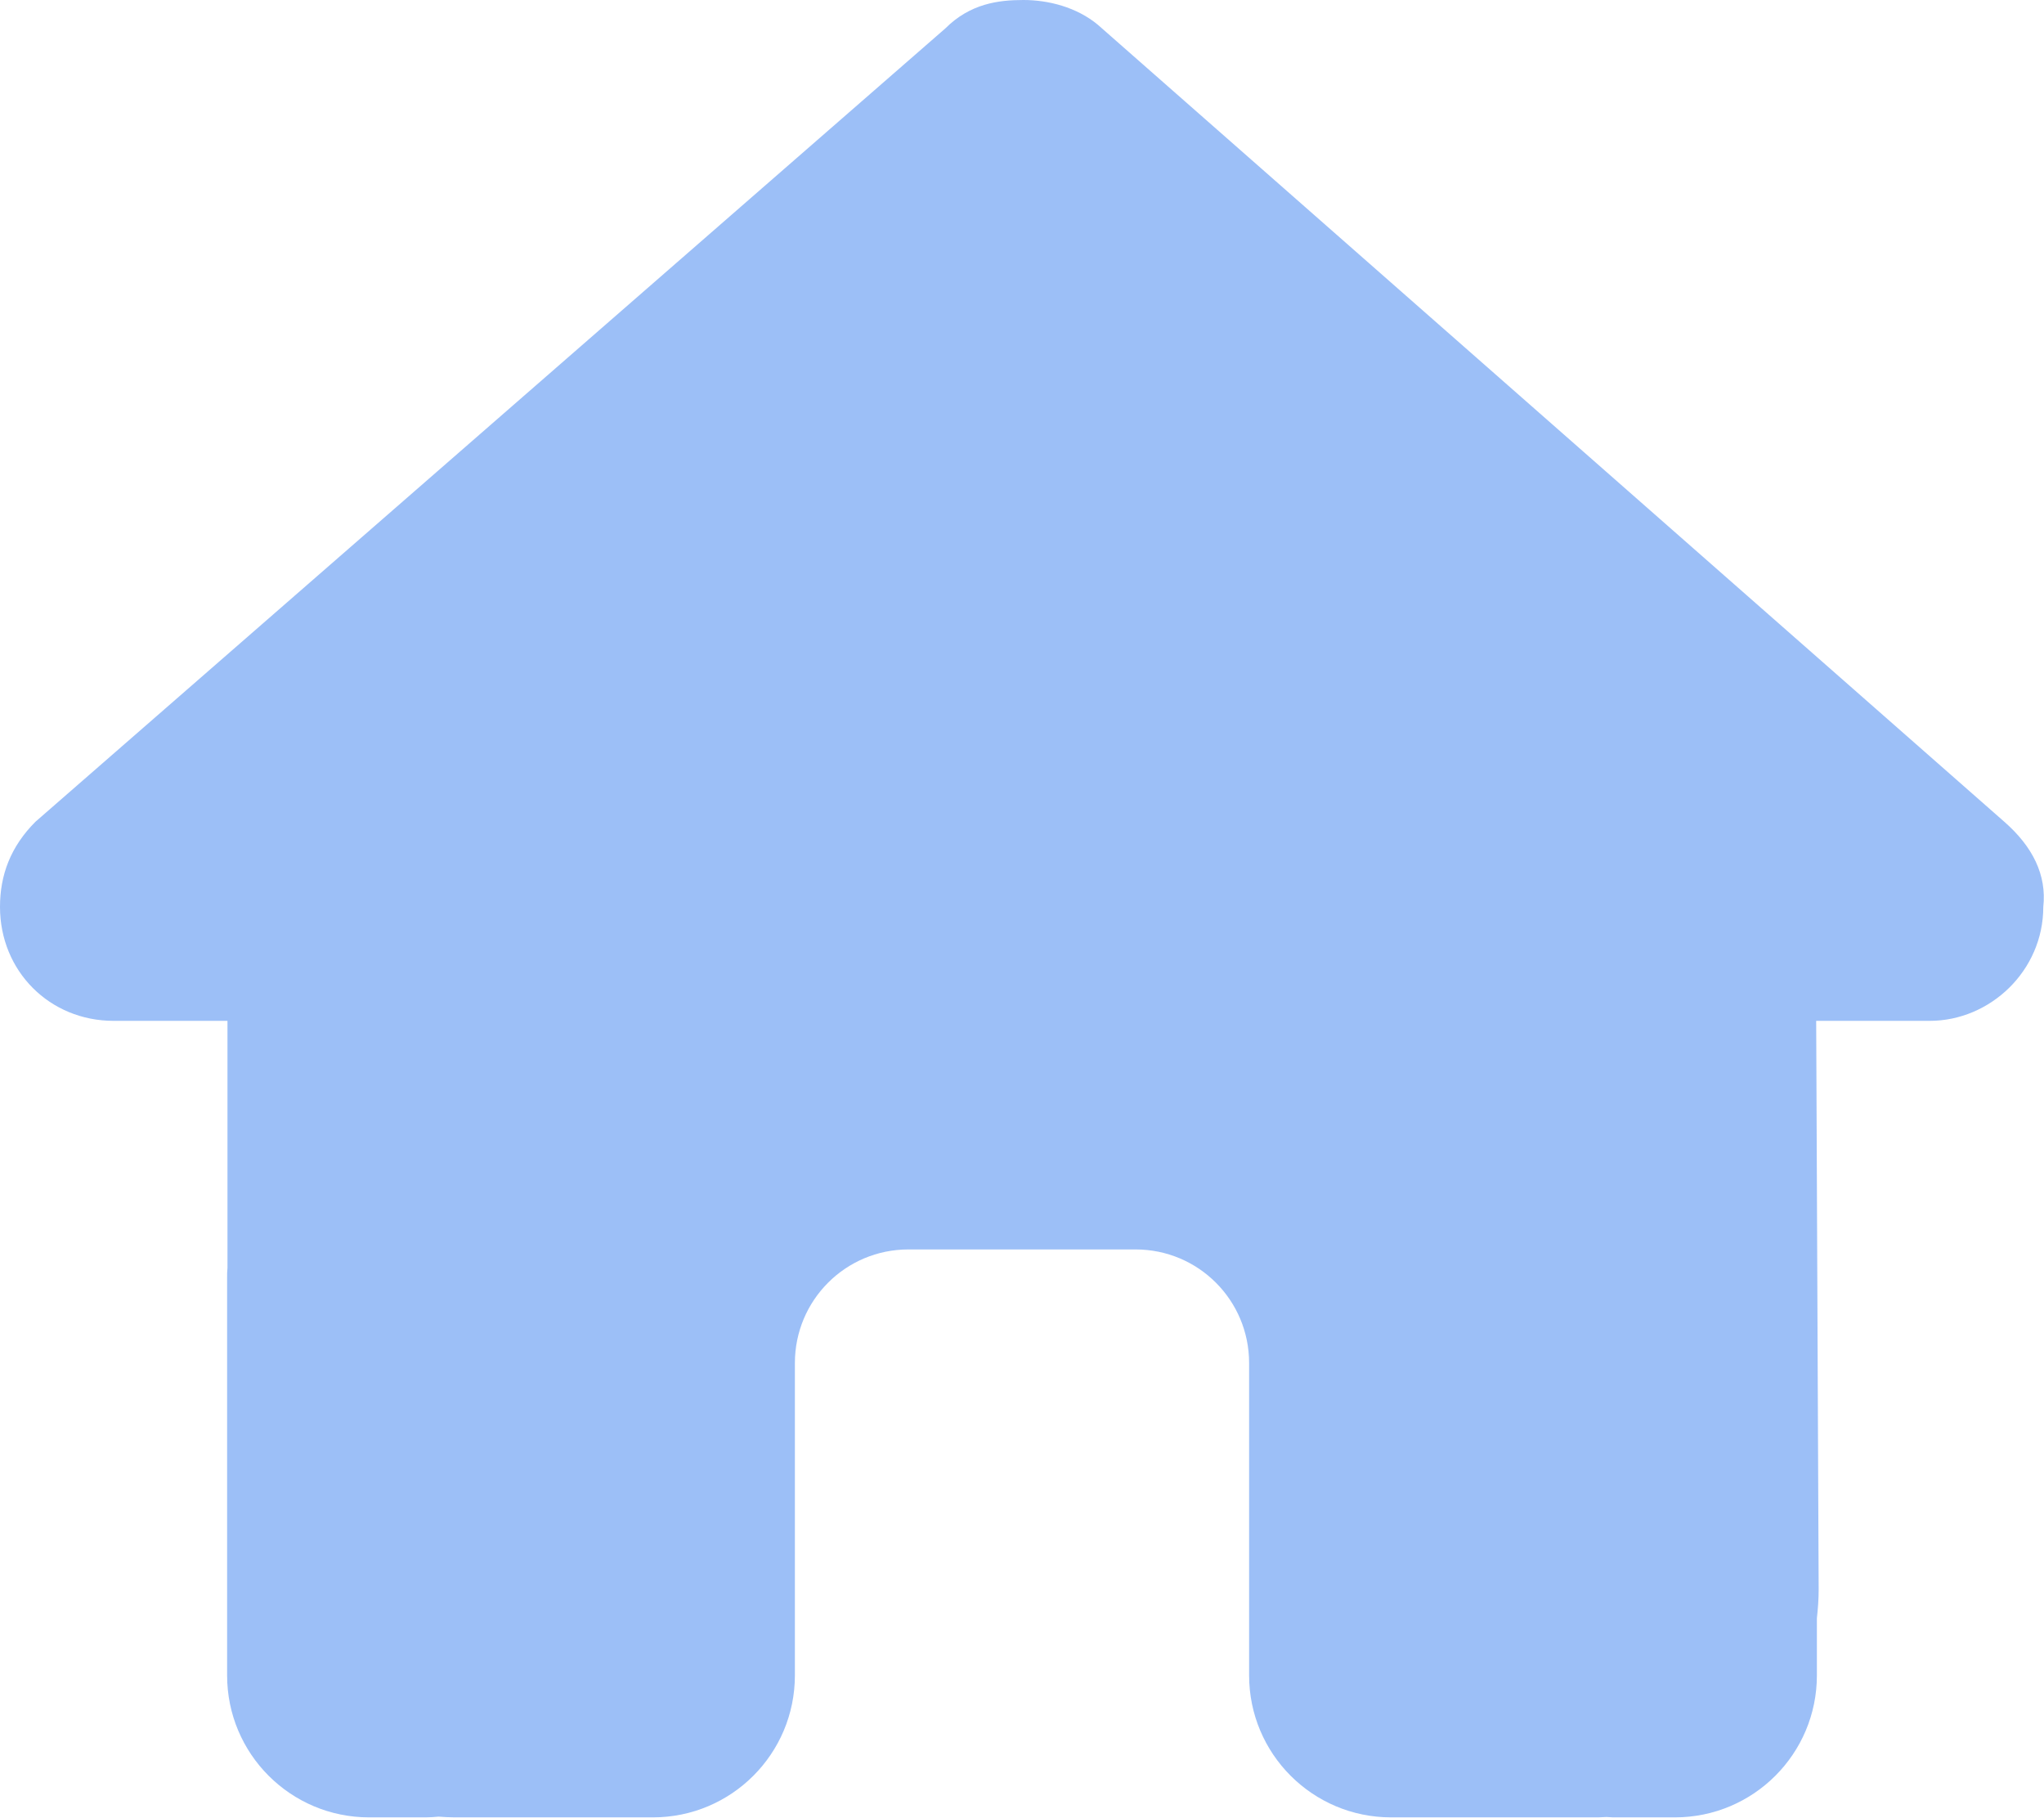
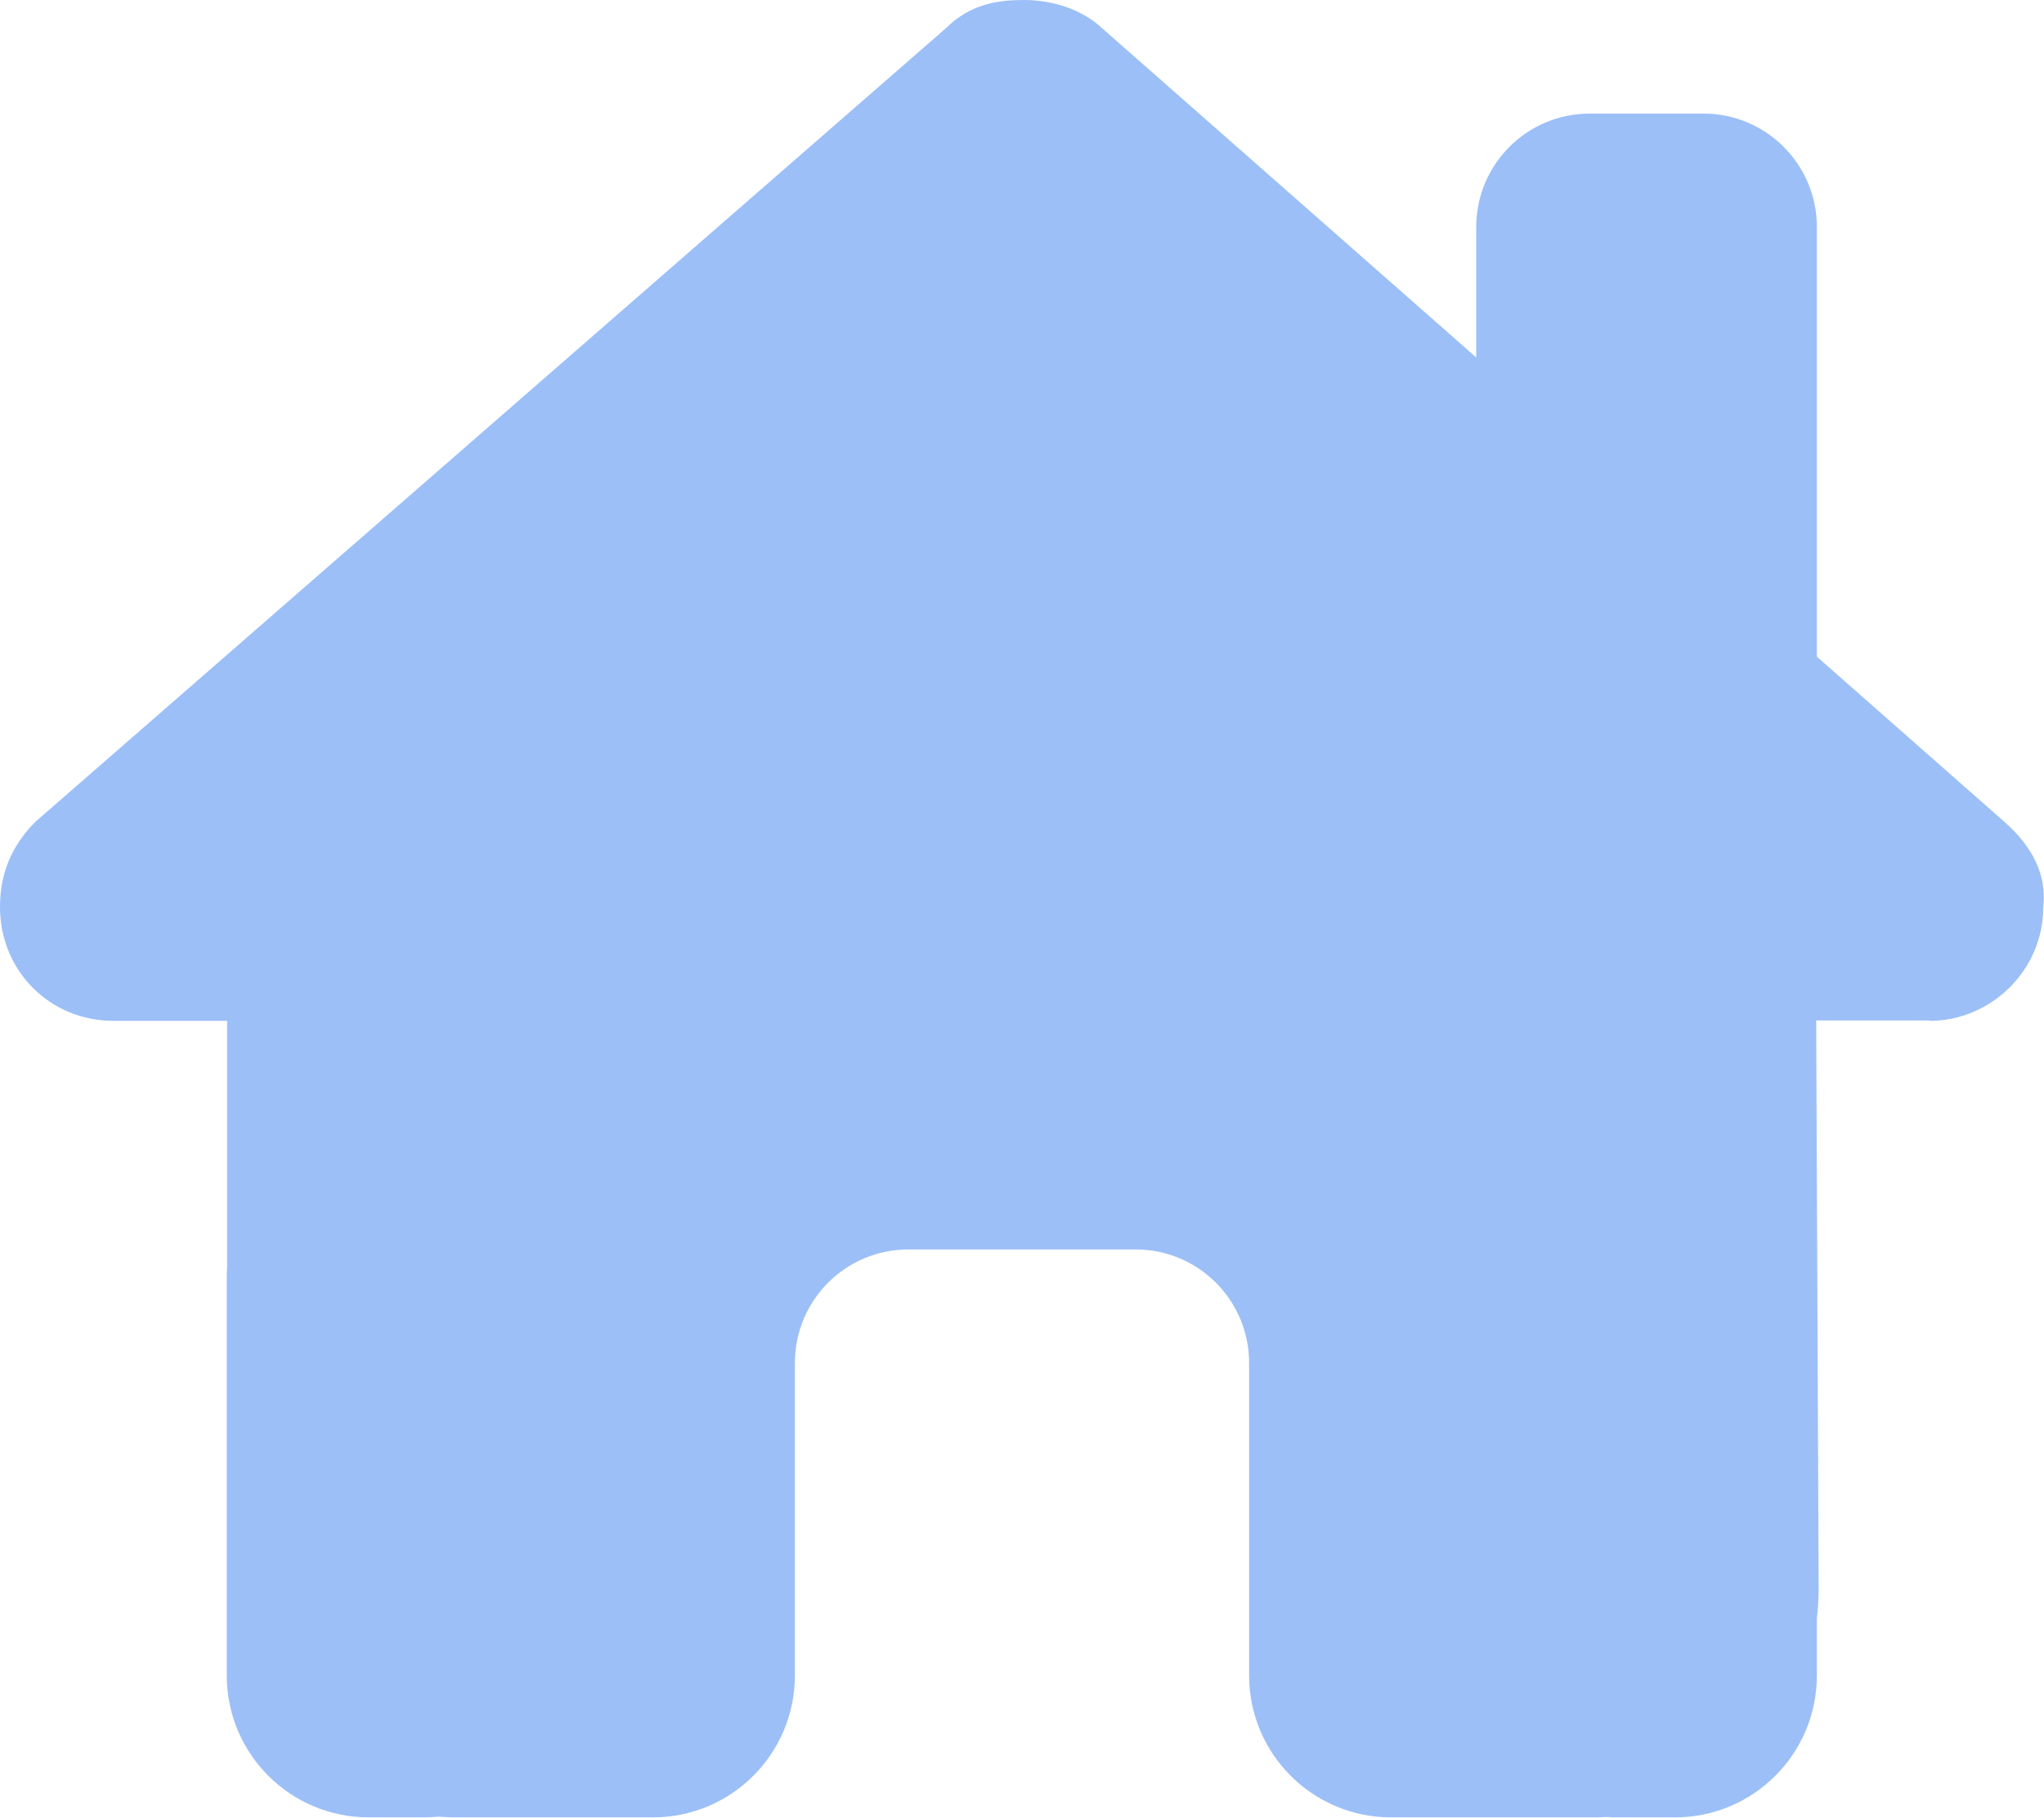
- <svg xmlns="http://www.w3.org/2000/svg" height="1em" viewBox="0 0 576 512">
+ <svg xmlns="http://www.w3.org/2000/svg" height="2em" viewBox="0 0 576 512">
  <style>svg{fill:#9cbff7}</style>
-   <path d="M575.8 255.5c0 18-15 32.1-32 32.1h-32l.7 160.2c0 2.7-.2 5.4-.5 8.1V472c0 22.1-17.9 40-40 40H456c-1.1 0-2.2 0-3.3-.1c-1.4 .1-2.8 .1-4.2 .1H416 392c-22.1 0-40-17.9-40-40V448 384c0-17.7-14.3-32-32-32H256c-17.7 0-32 14.3-32 32v64 24c0 22.1-17.9 40-40 40H160 128.1c-1.5 0-3-.1-4.5-.2c-1.2 .1-2.4 .2-3.6 .2H104c-22.1 0-40-17.9-40-40V360c0-.9 0-1.9 .1-2.8V287.6H32c-18 0-32-14-32-32.1c0-9 3-17 10-24L266.4 8c7-7 15-8 22-8s15 2 21 7L564.8 231.5c8 7 12 15 11 24z" />
+   <path d="M543.8 287.6c17 0 32-14 32-32.1c1-9-3-17-11-24L512 185V64c0-17.7-14.3-32-32-32H448c-17.7 0-32 14.3-32 32v36.7L309.5 7c-6-5-14-7-21-7s-15 1-22 8L10 231.5c-7 7-10 15-10 24c0 18 14 32.1 32 32.1h32v69.7c-.1 .9-.1 1.8-.1 2.8V472c0 22.1 17.9 40 40 40h16c1.2 0 2.4-.1 3.6-.2c1.5 .1 3 .2 4.5 .2H160h24c22.1 0 40-17.9 40-40V448 384c0-17.7 14.3-32 32-32h64c17.7 0 32 14.3 32 32v64 24c0 22.1 17.9 40 40 40h24 32.5c1.4 0 2.8 0 4.2-.1c1.1 .1 2.2 .1 3.3 .1h16c22.1 0 40-17.9 40-40V455.8c.3-2.6 .5-5.3 .5-8.1l-.7-160.2h32z" />
</svg>
